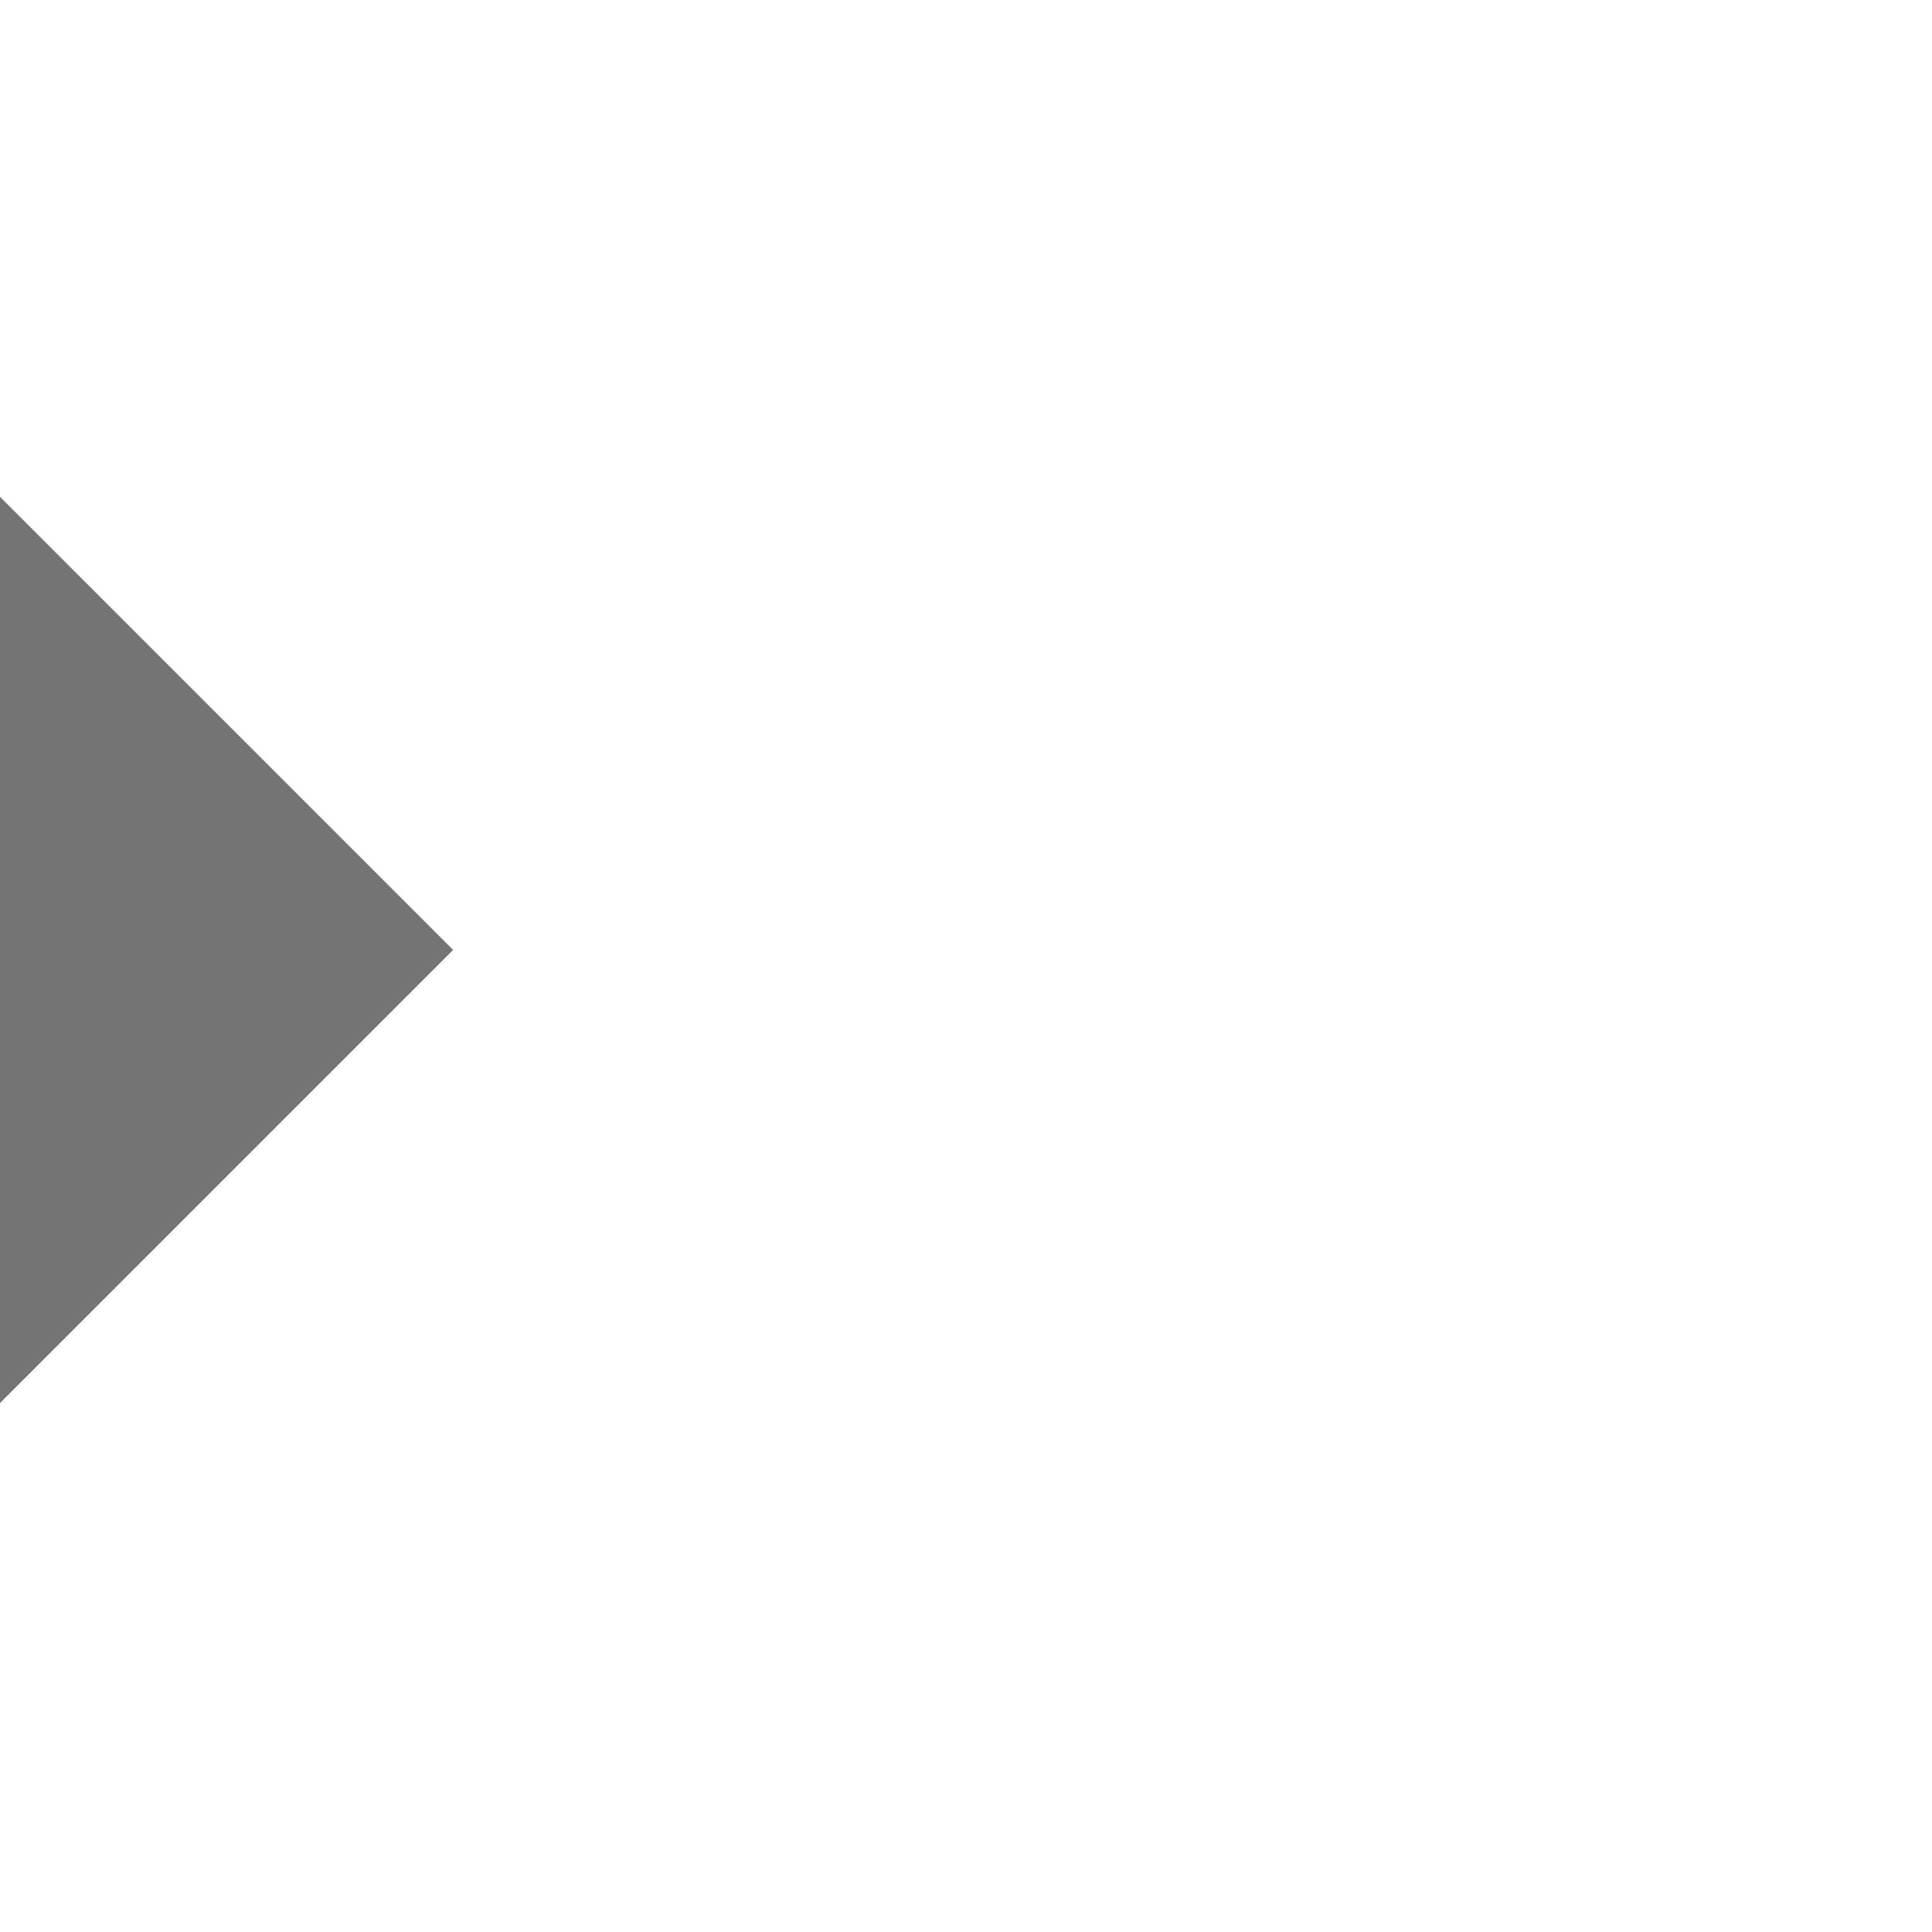
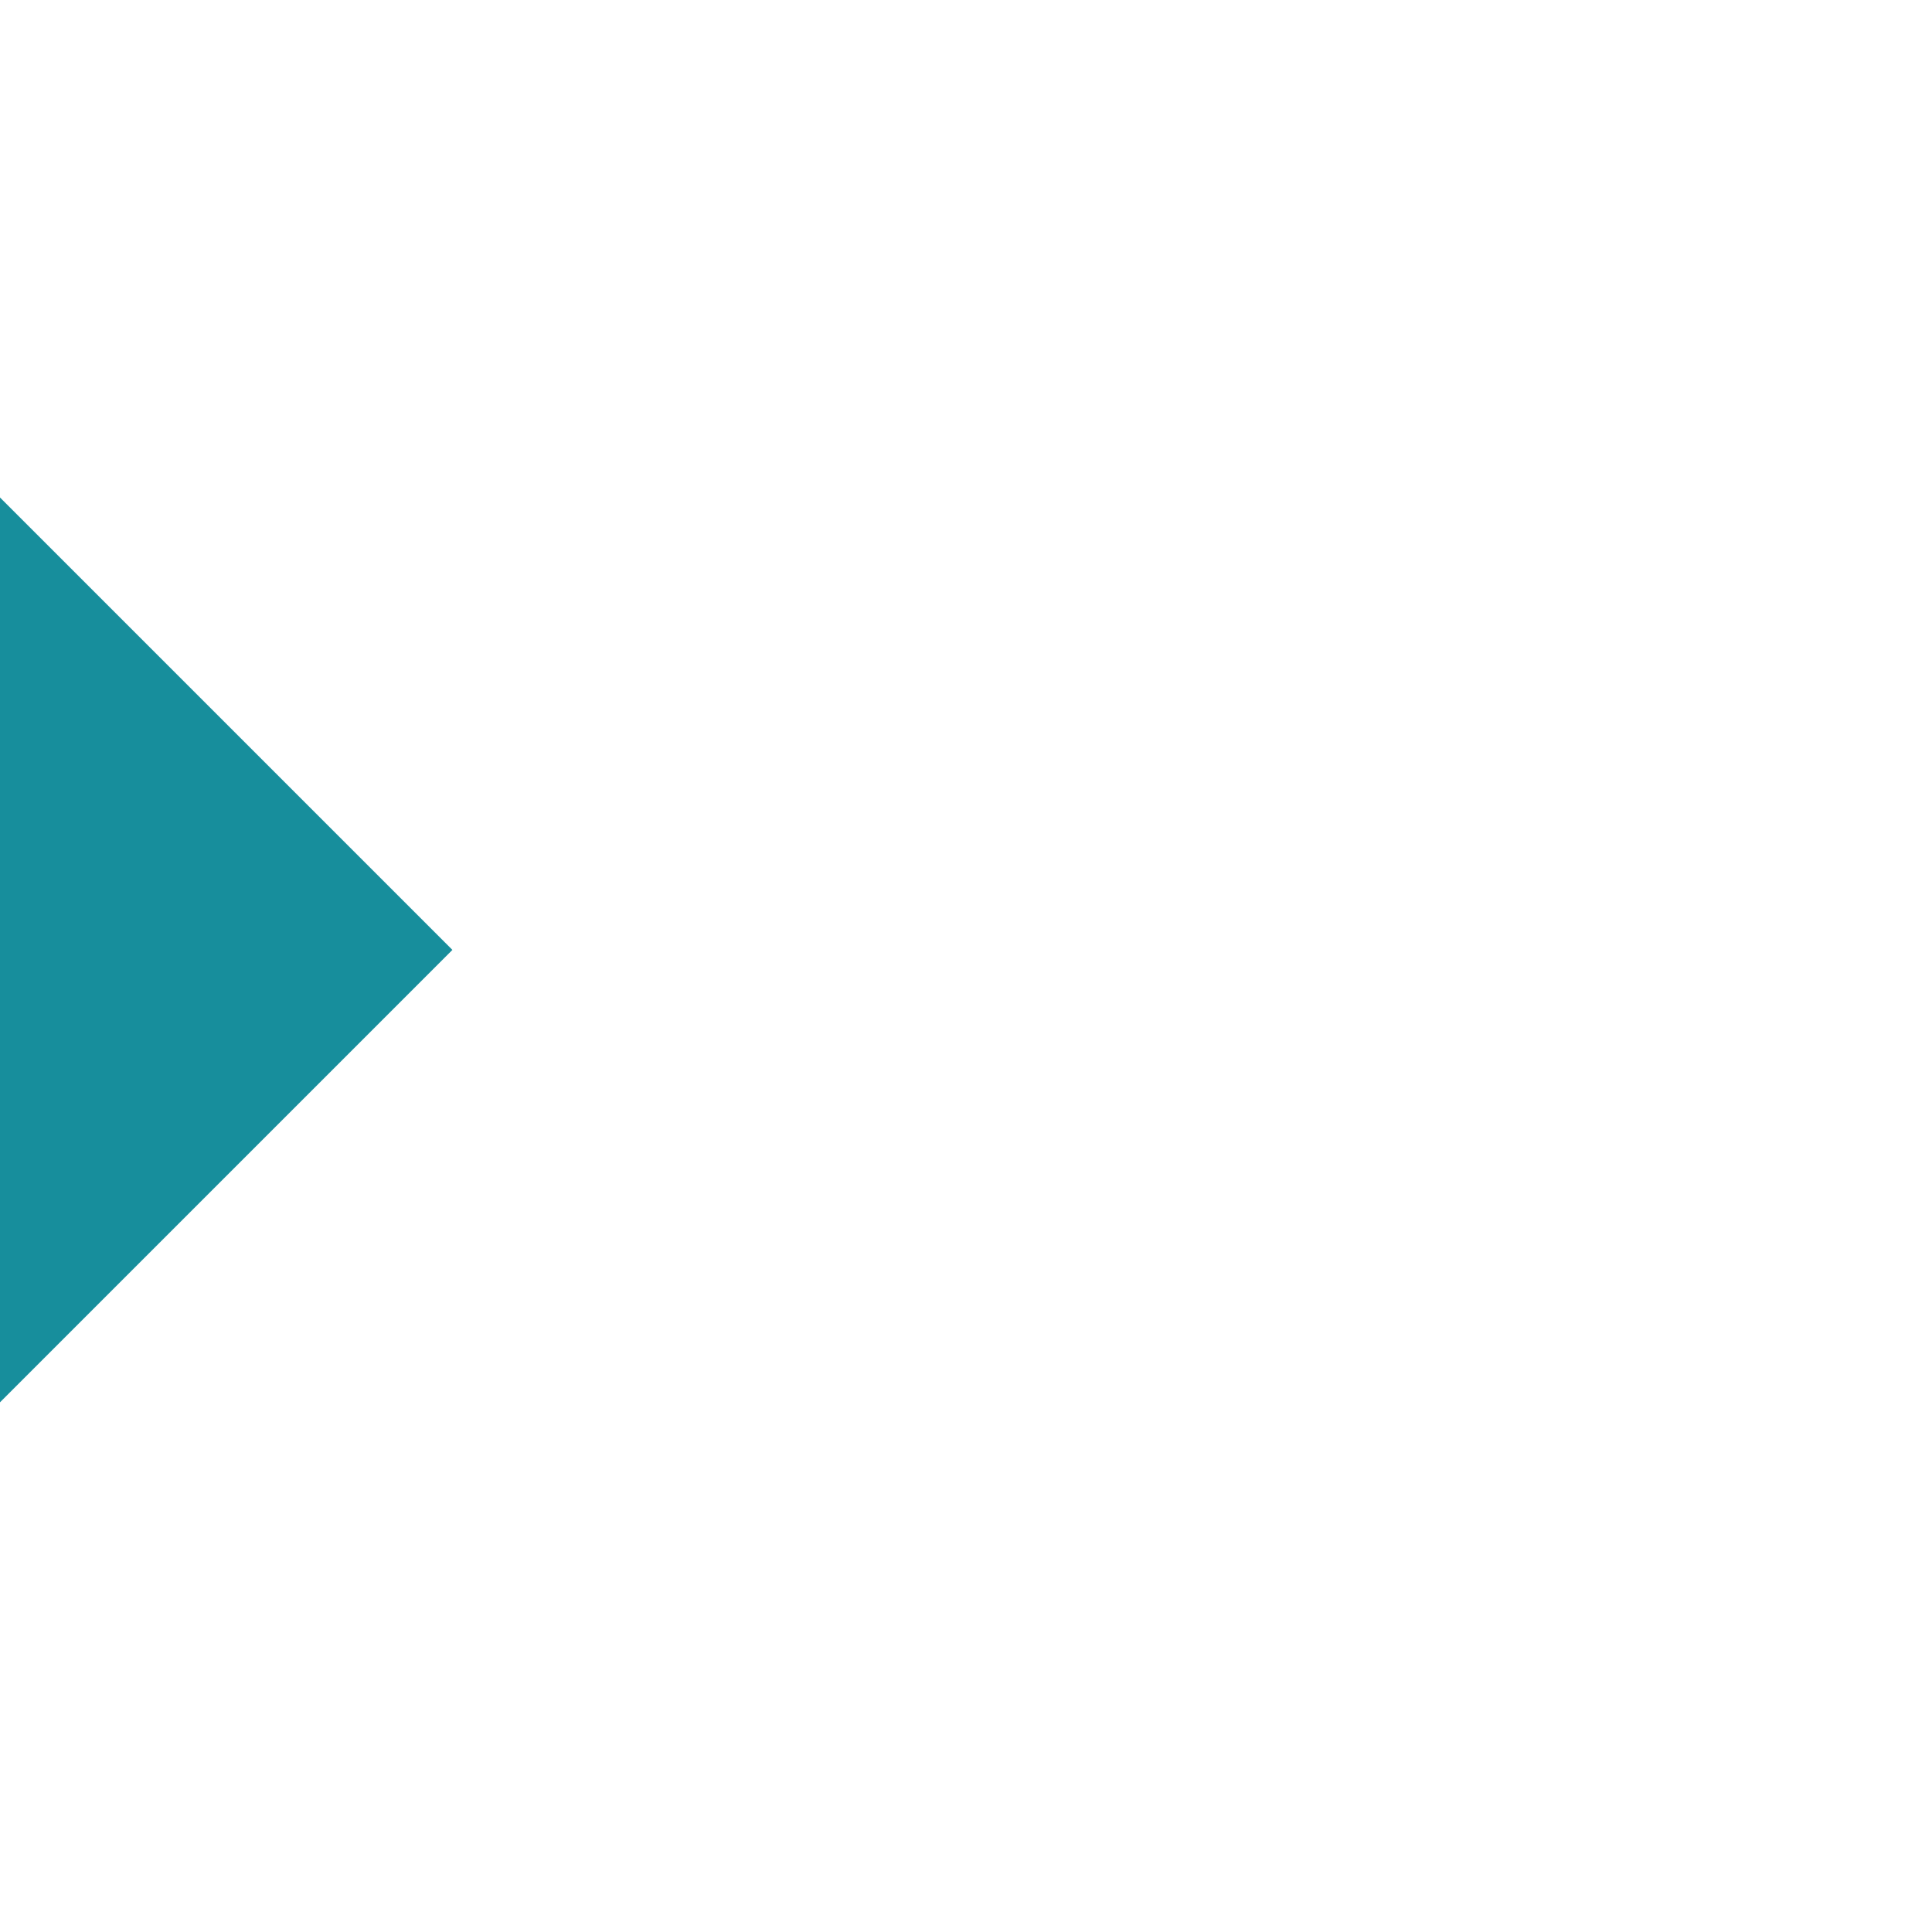
- <svg xmlns="http://www.w3.org/2000/svg" width="120" height="120" viewBox="0 0 120 120">
-   <style type="text/css">.st0{fill:#747474;}</style>
-   <path class="st0" d="M28.144 59.003l-28.143 28.143-28.143-28.143 28.143-28.143z" />
+ <svg xmlns="http://www.w3.org/2000/svg" version="1.1" id="Layer_1" x="0px" y="0px" width="120px" height="120px" viewBox="-245 337 120 120" style="enable-background:new -245 337 120 120;" xml:space="preserve">
+   <style type="text/css">
+ 	.st0{fill:#178E9C;}
+ </style>
+   <path class="st0" d="M-216.9,396l-28.1,28.1l-28.1-28.1l28.1-28.1L-216.9,396z" />
</svg>
